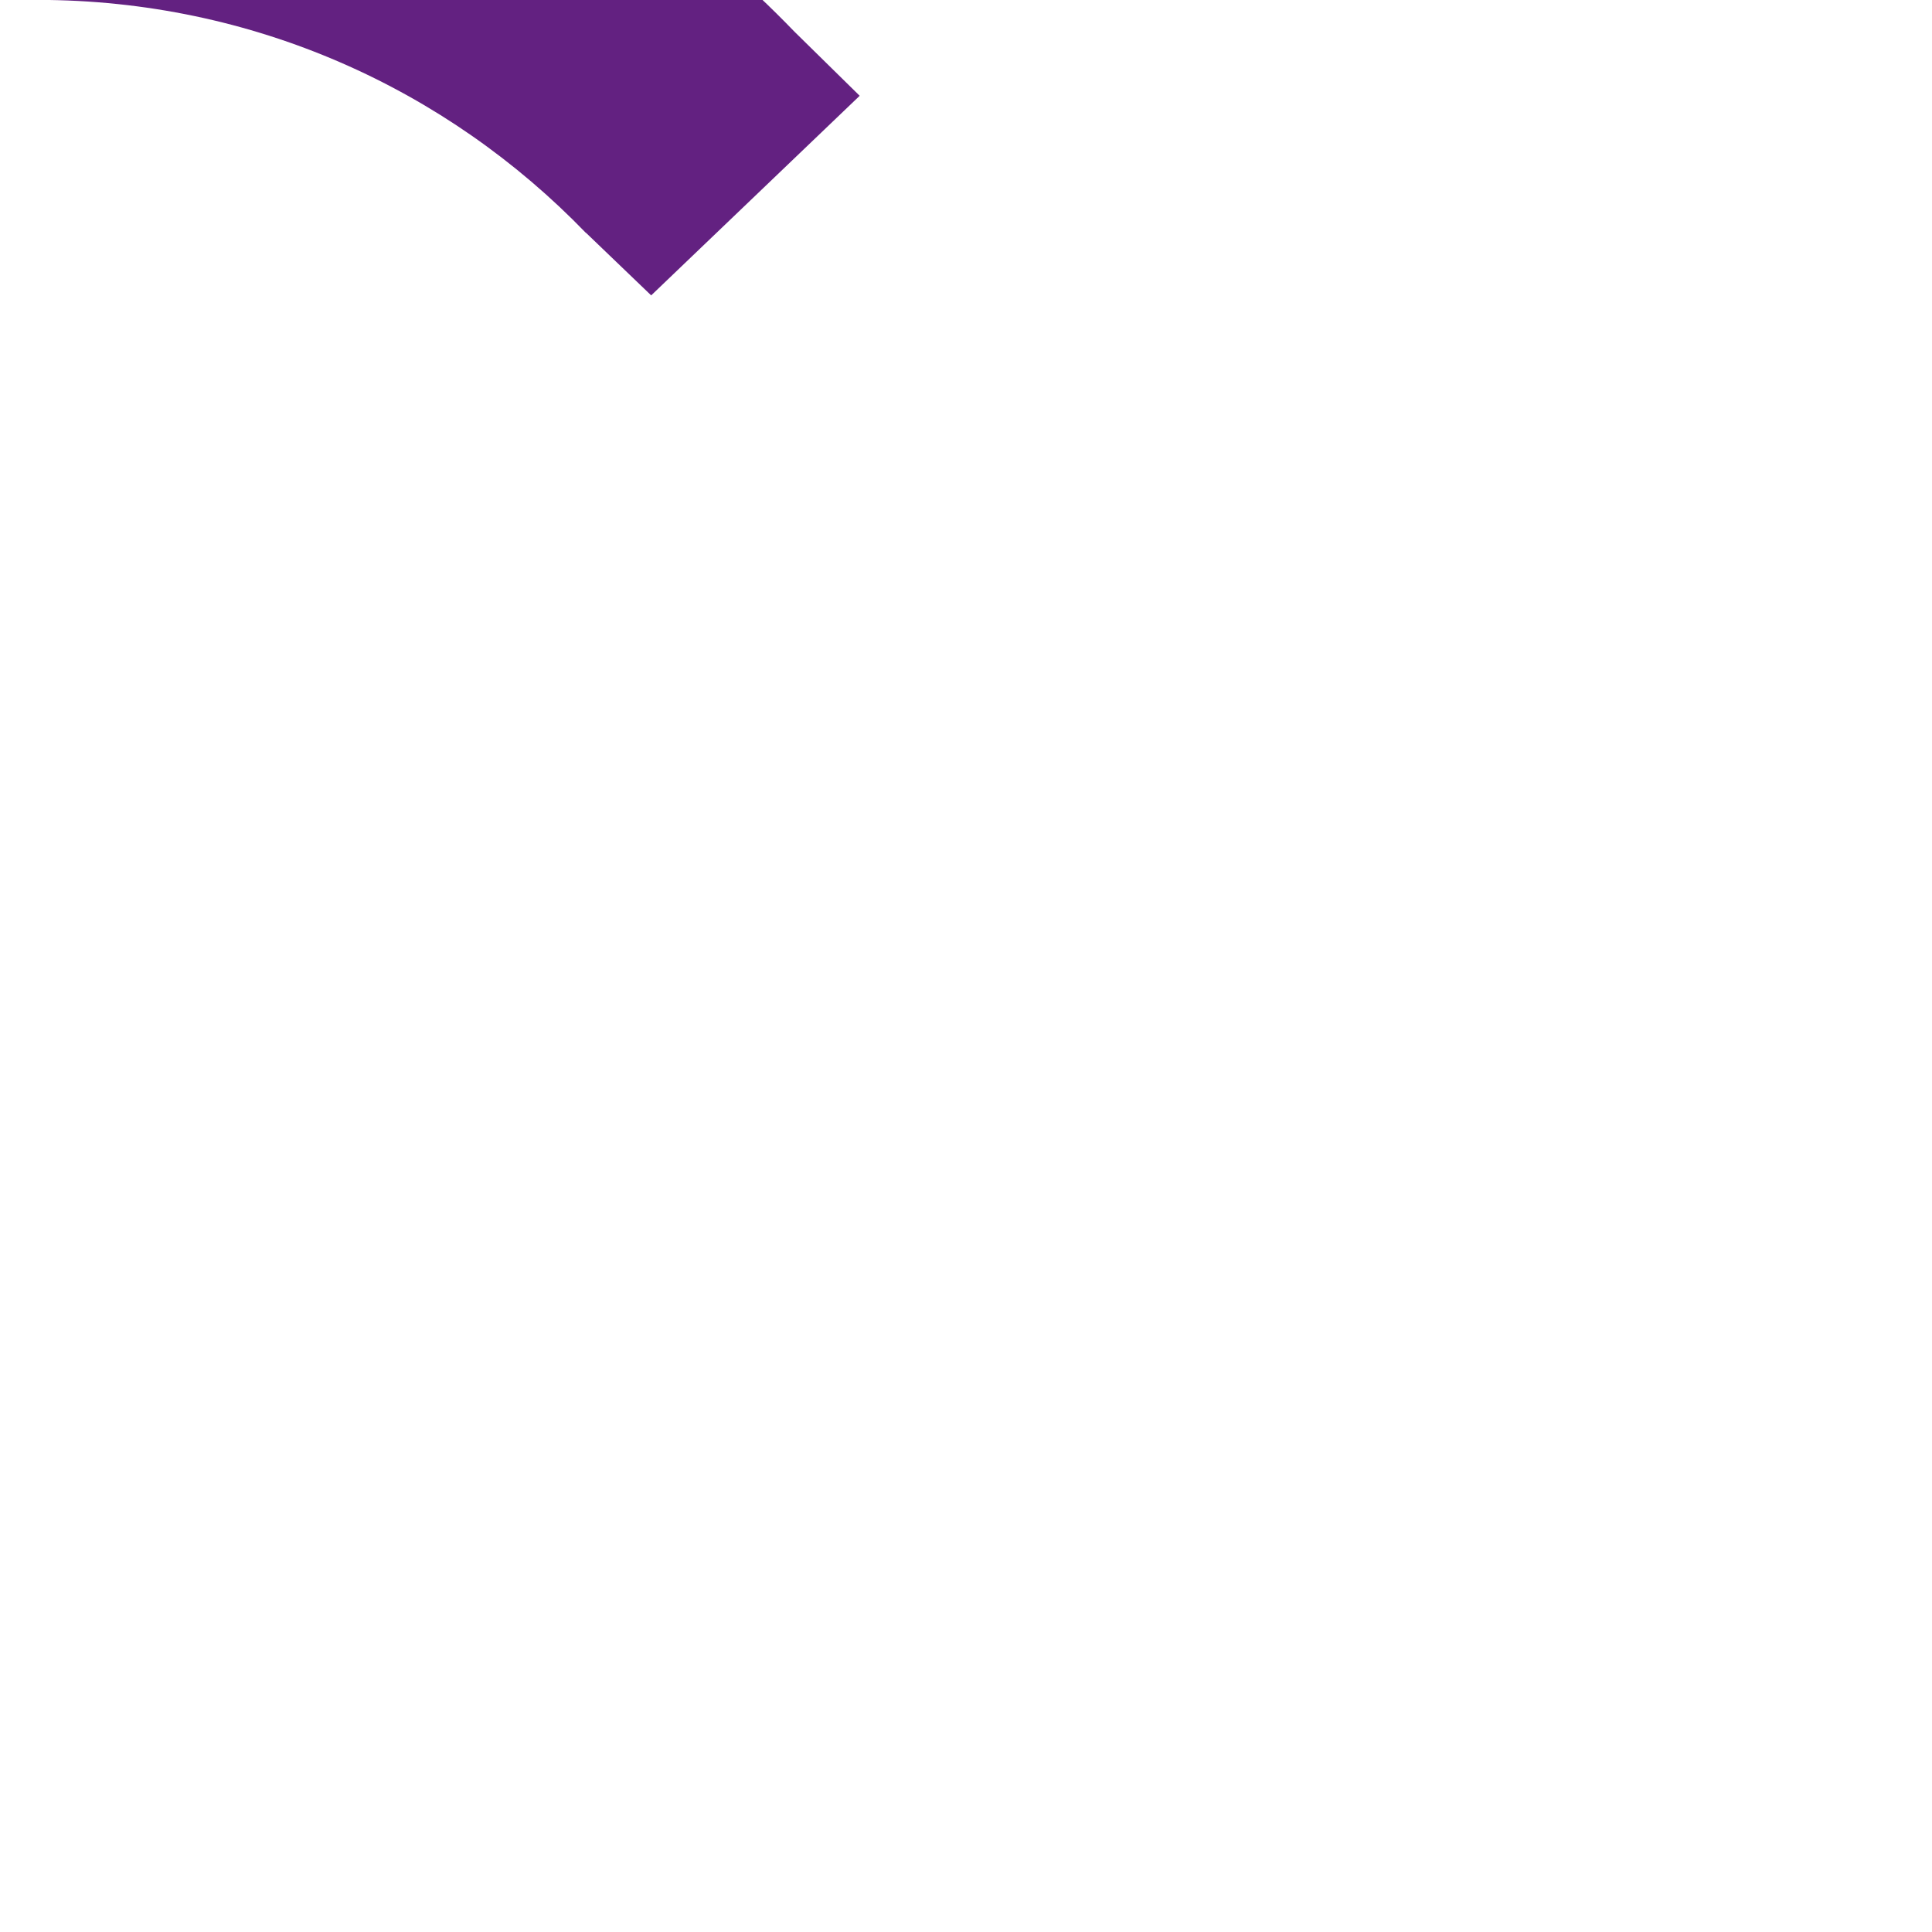
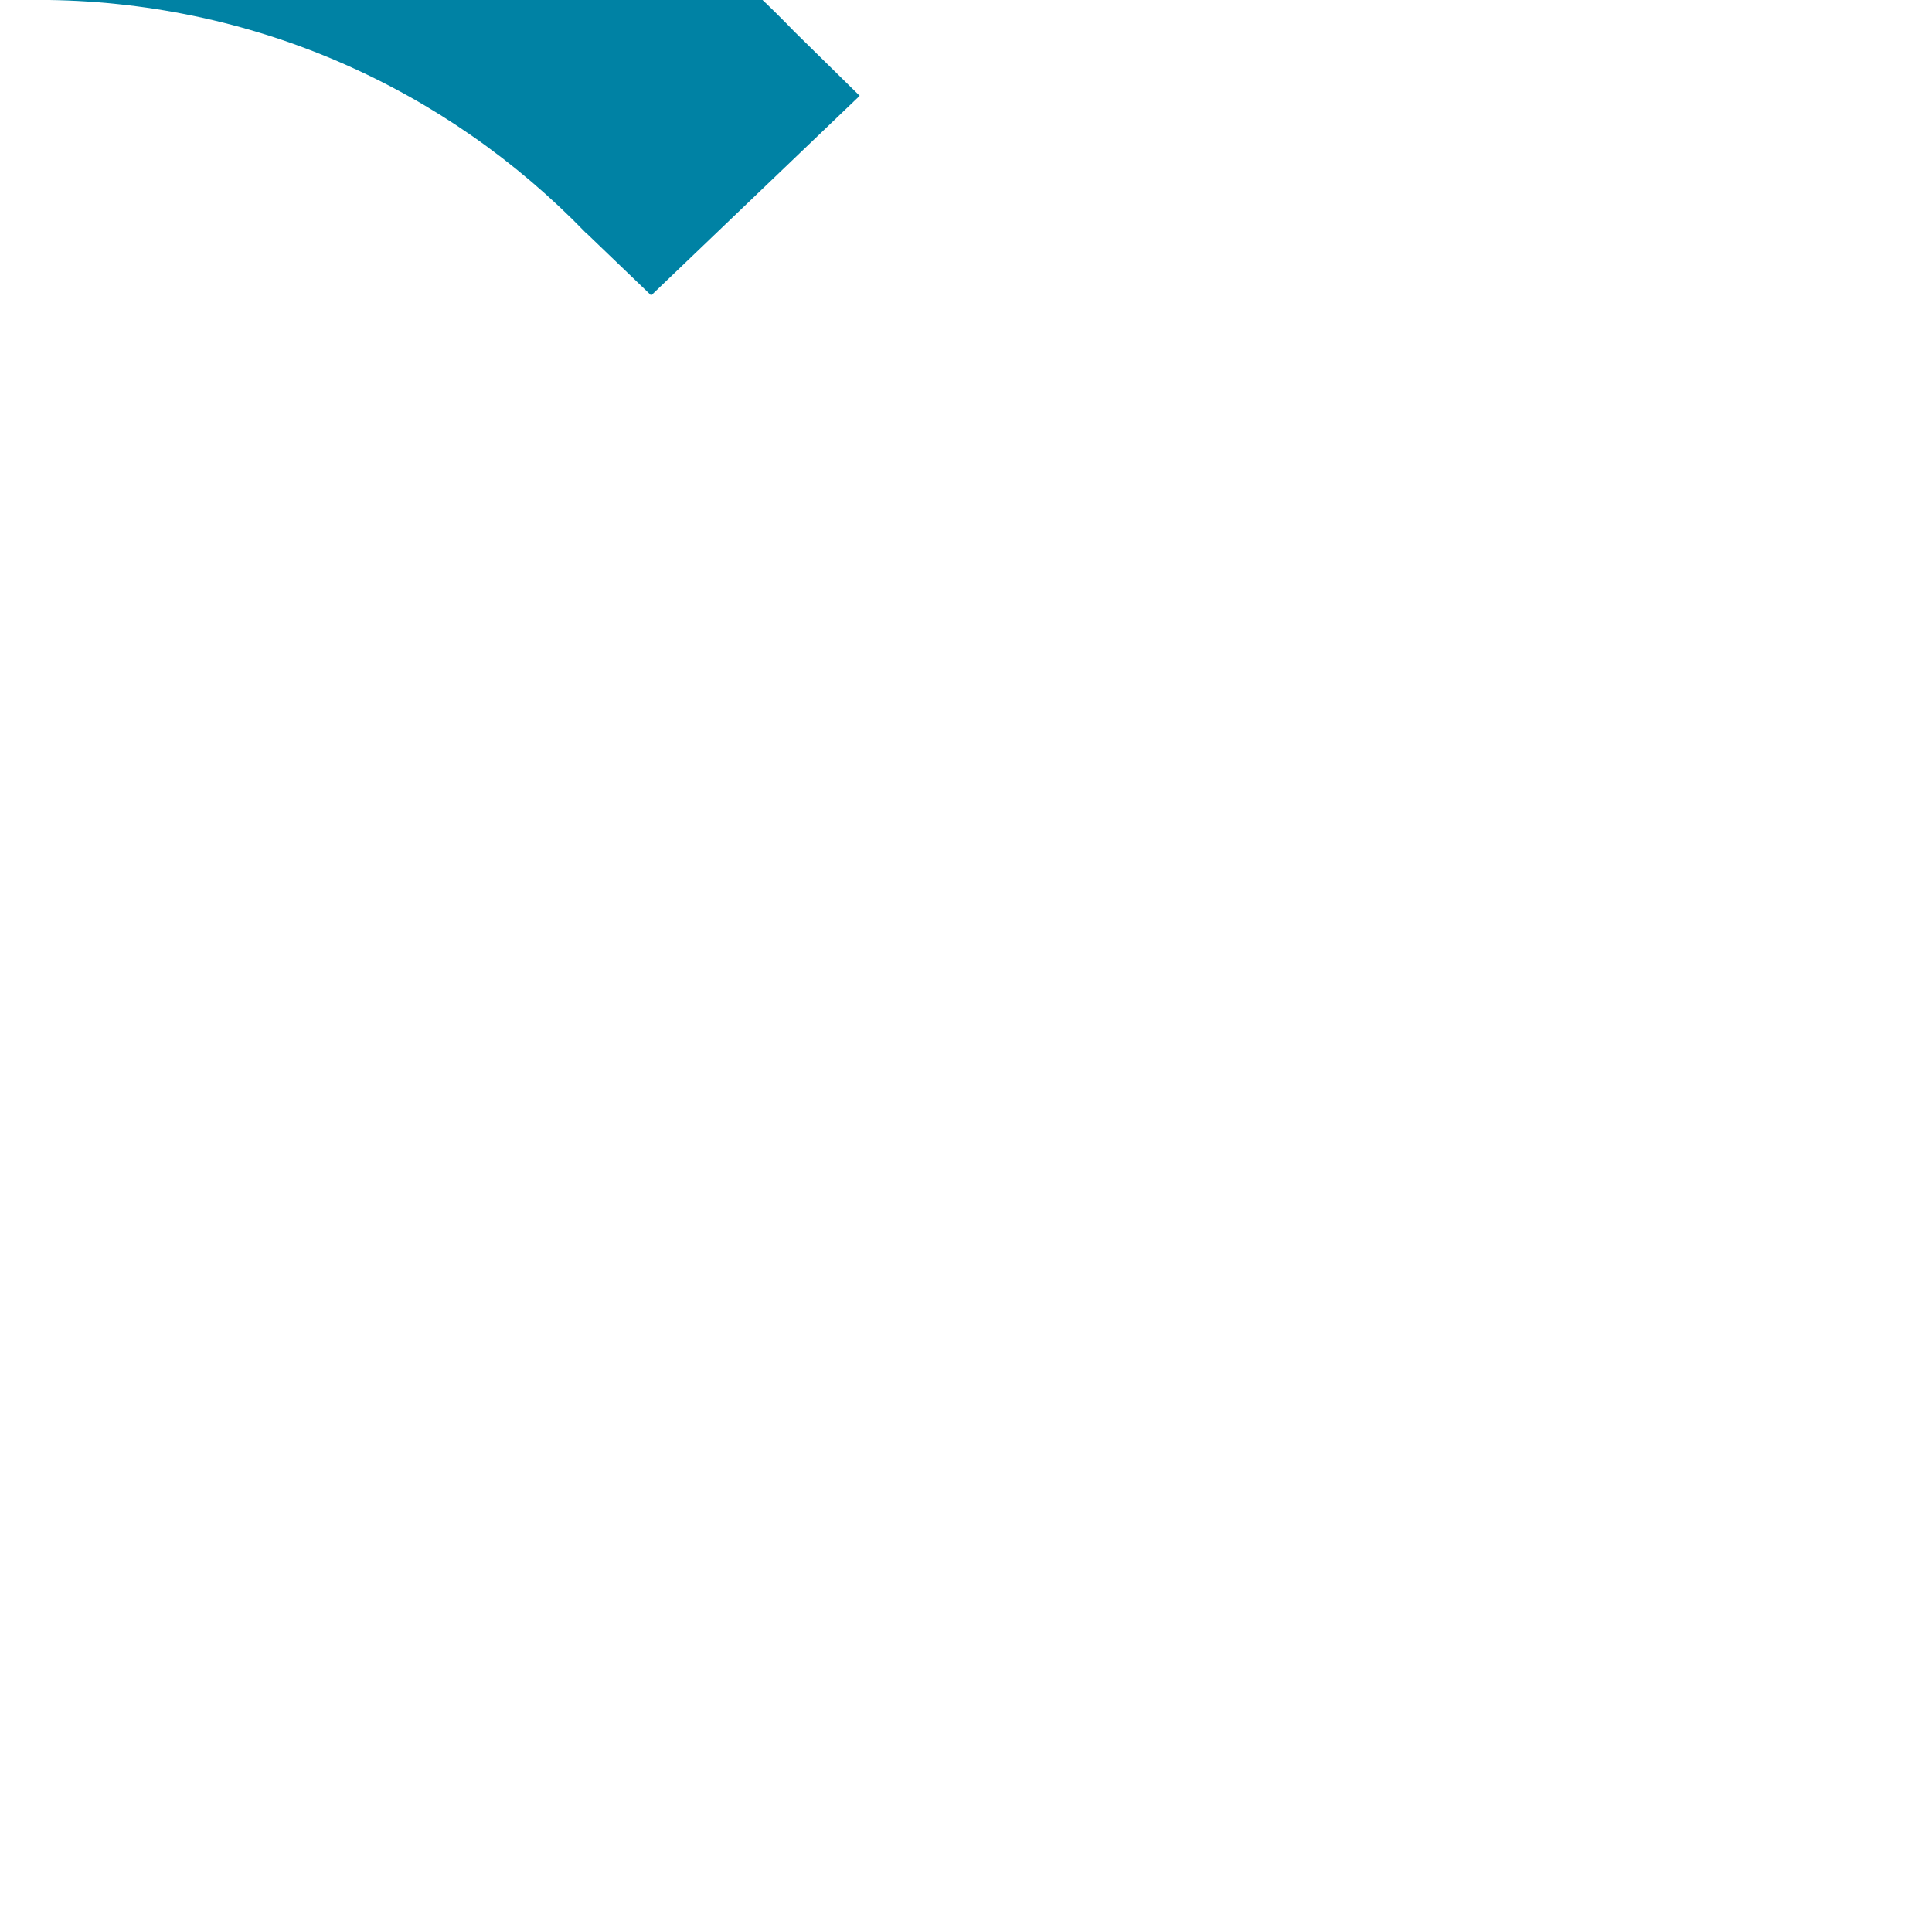
<svg xmlns="http://www.w3.org/2000/svg" version="1.1" id="Ebene_1" x="0px" y="0px" width="100px" height="100px" viewBox="0 0 100 100" enable-background="new 0 0 100 100" xml:space="preserve">
-   <path fill="#632181" d="M44.497,4.958L41.121,1.64C31.246-8.61,17.306-15.009,1.945-15.007H0v14.94l1.945,0.062  c11.167,0.004,21.185,4.612,28.38,12.059l0.005-0.005l3.375,3.24L44.497,4.958z" />
+   <path fill="#0082A4" d="M44.497,4.958L41.121,1.64C31.246-8.61,17.306-15.009,1.945-15.007H0v14.94l1.945,0.062  c11.167,0.004,21.185,4.612,28.38,12.059l0.005-0.005l3.375,3.24L44.497,4.958z" />
</svg>
